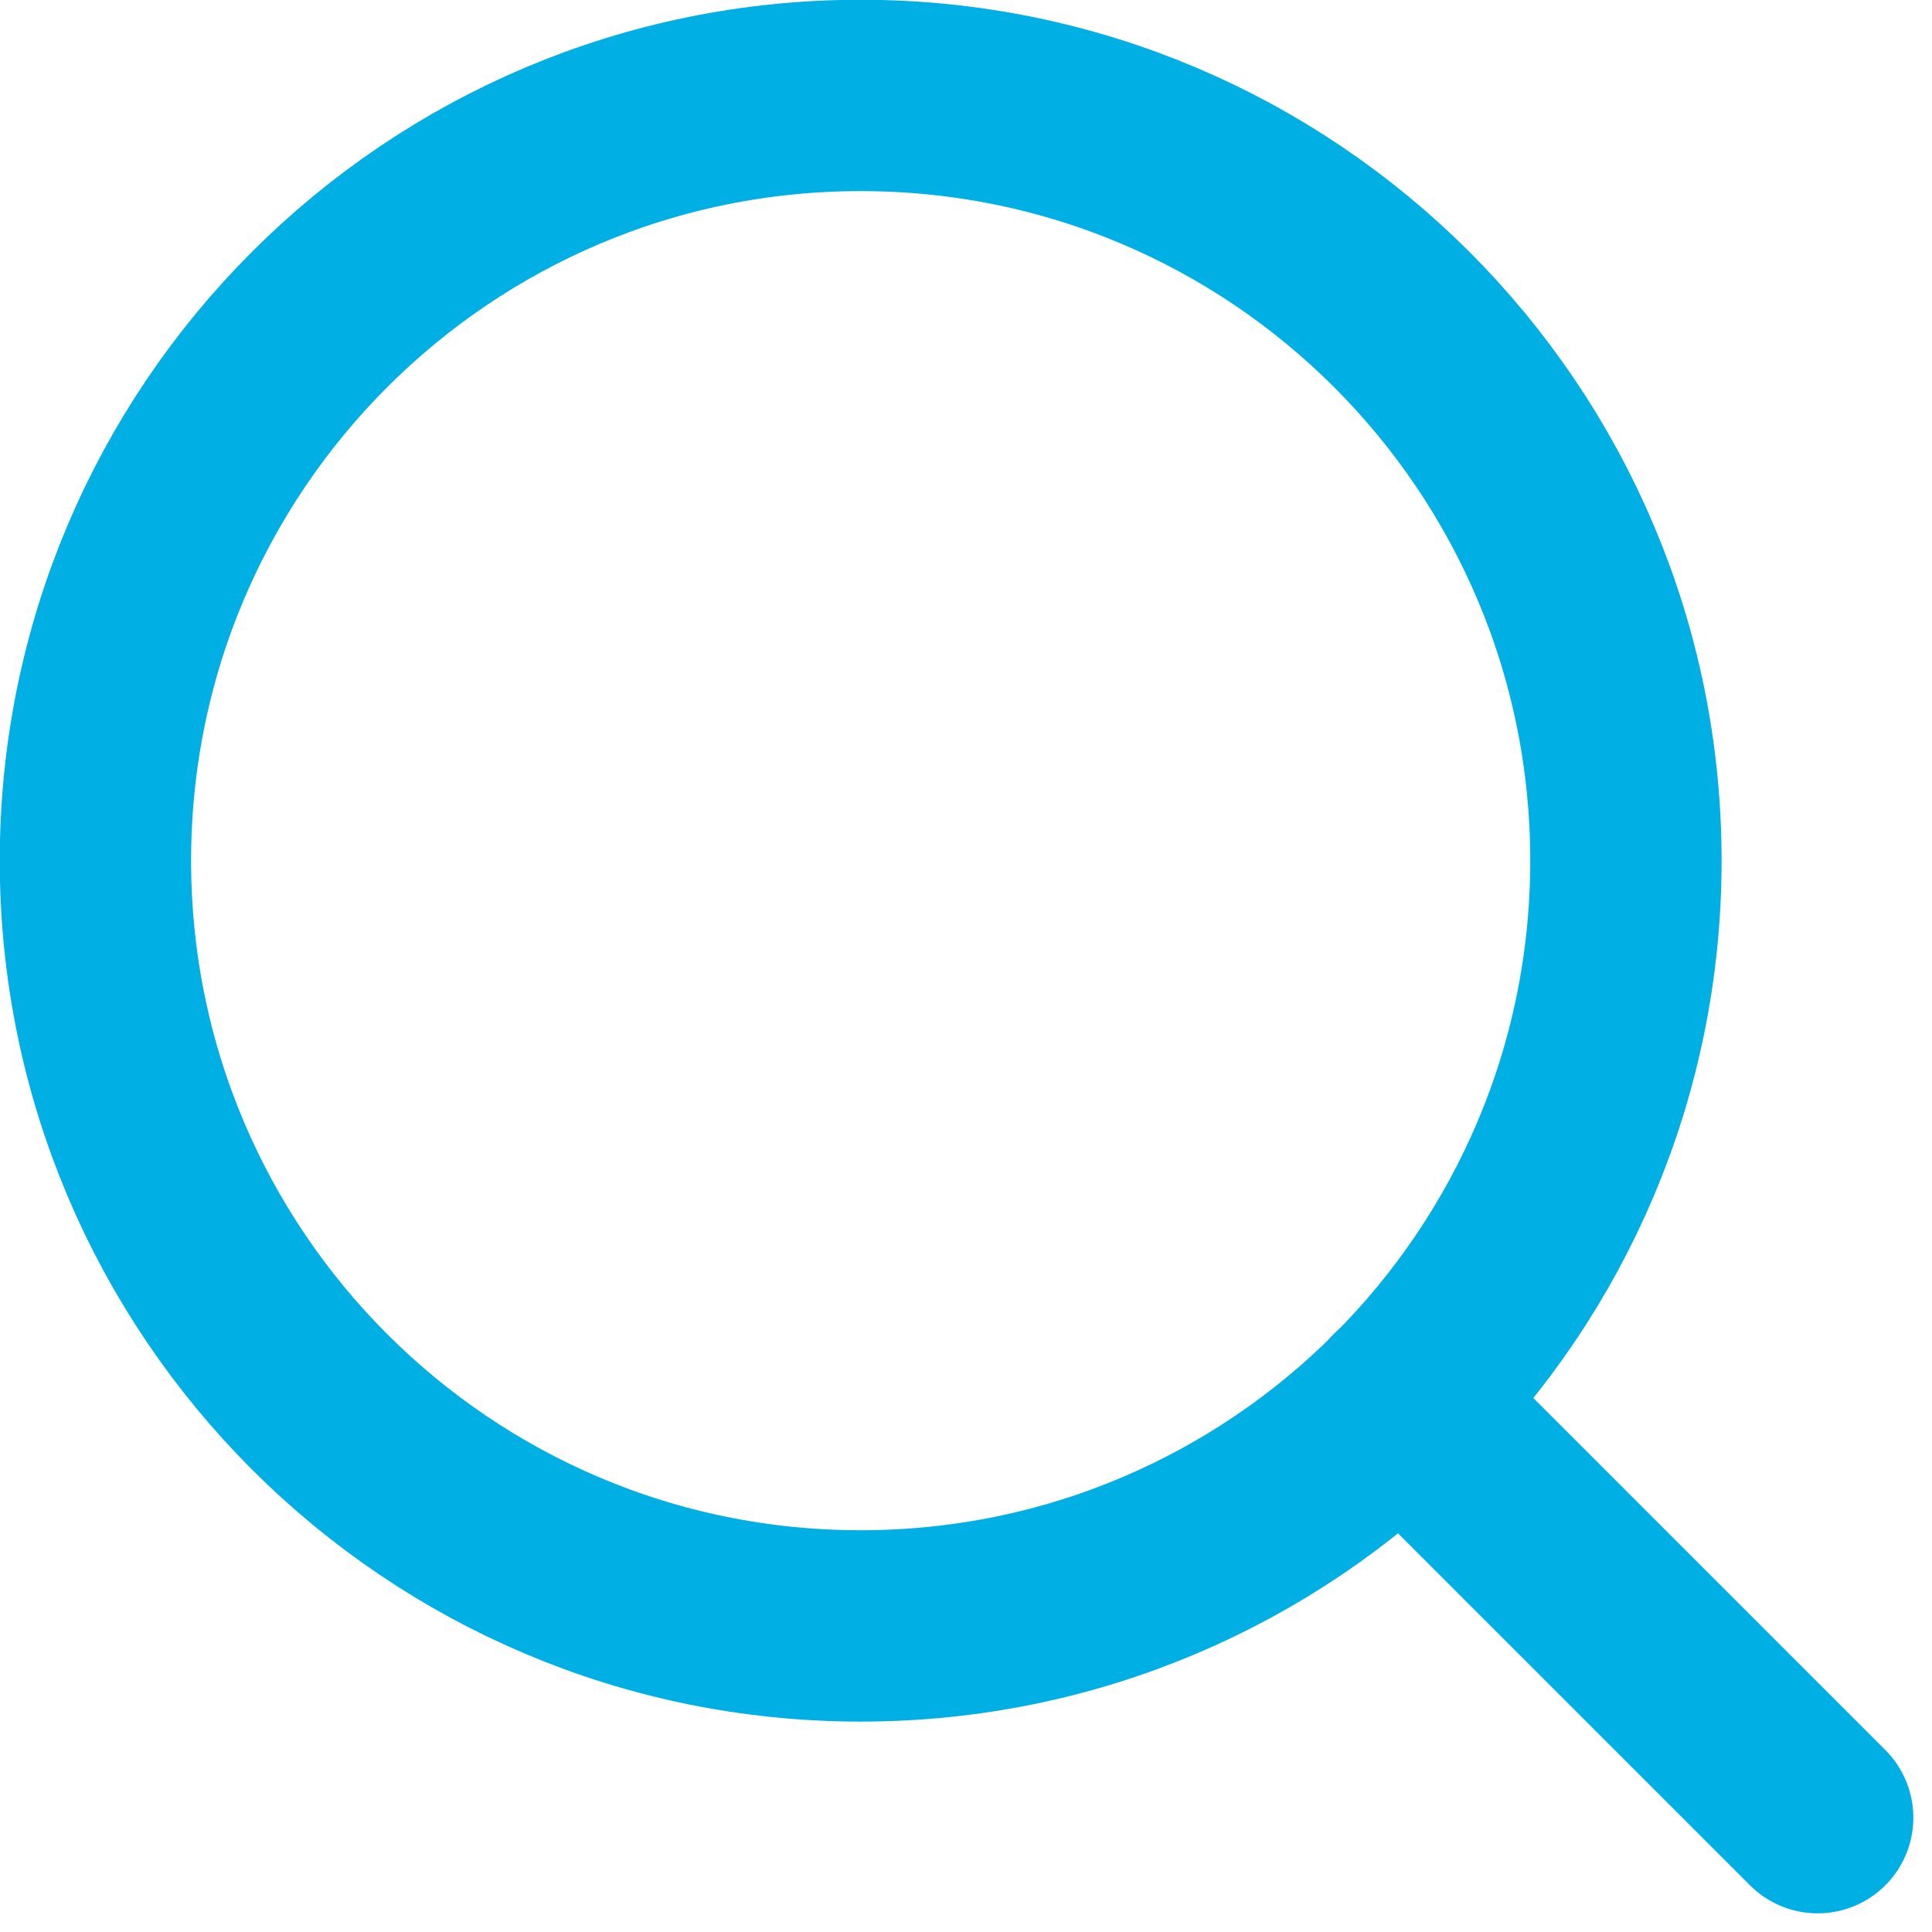
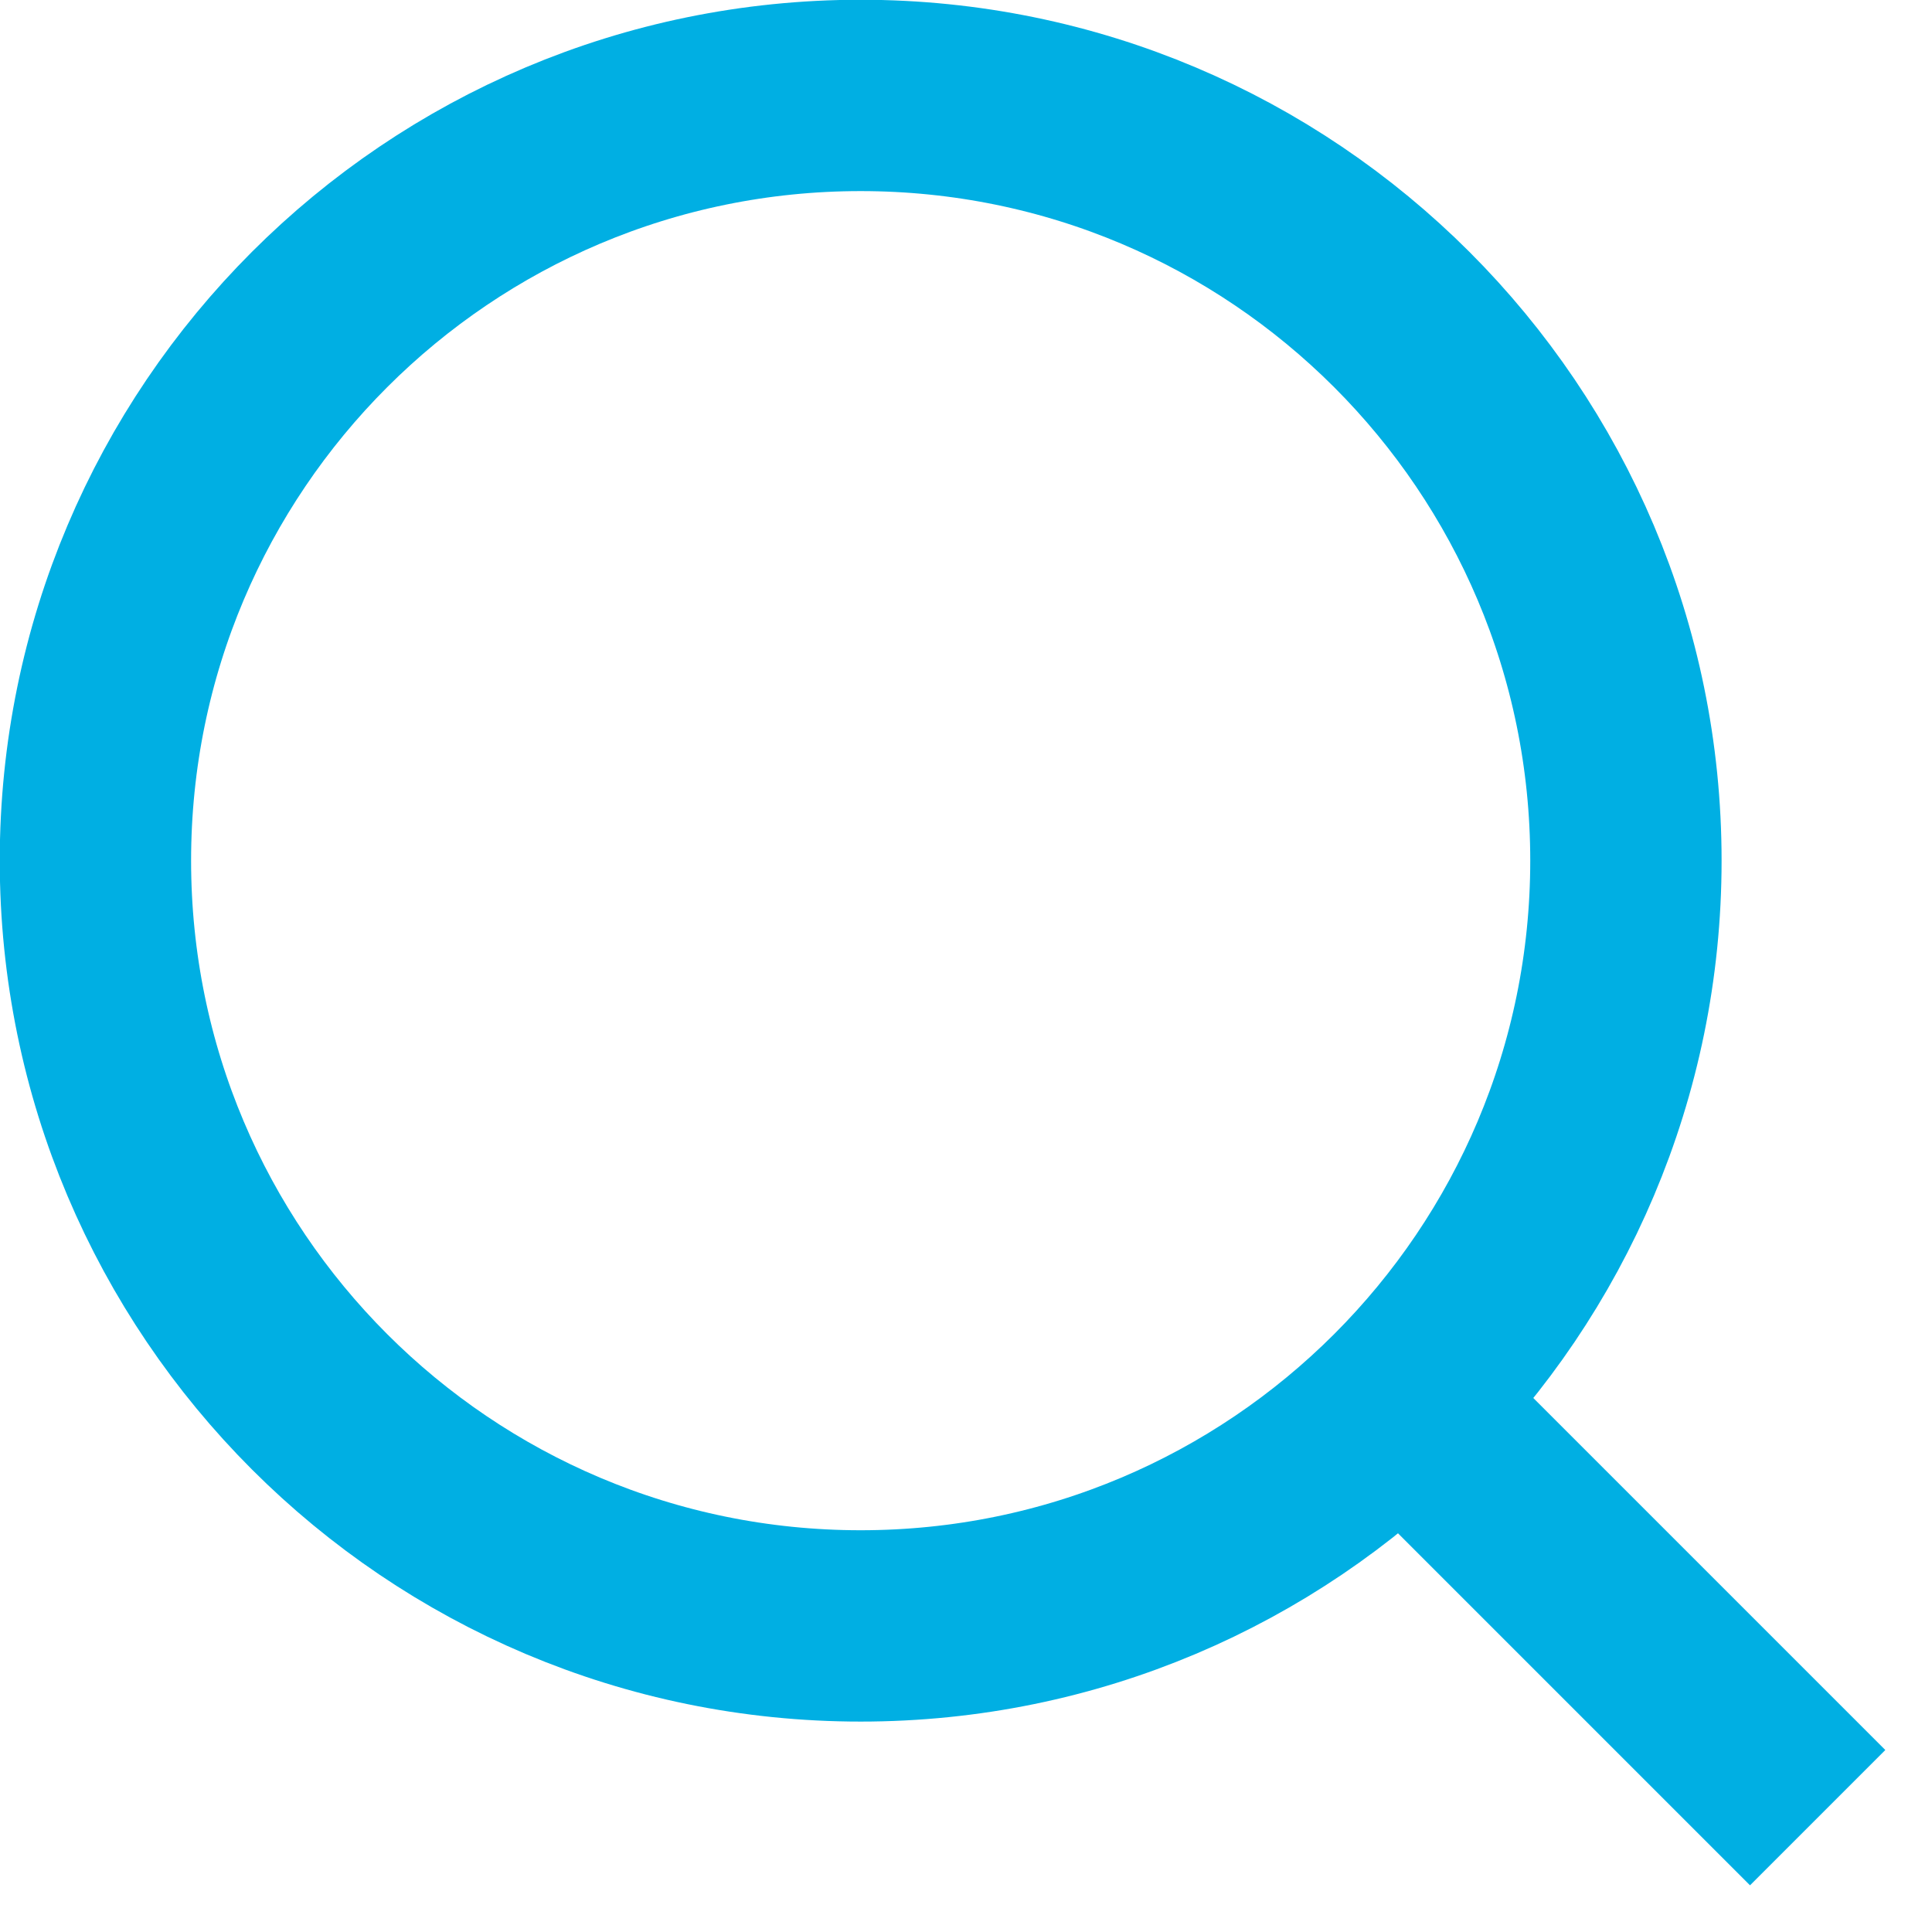
<svg xmlns="http://www.w3.org/2000/svg" width="28" height="28" viewBox="0 0 28 28" fill="none">
-   <path d="M12.473 23.564C18.599 23.564 23.564 18.599 23.564 12.473C23.564 6.348 18.599 1.383 12.473 1.383C6.348 1.383 1.383 6.348 1.383 12.473C1.383 18.599 6.348 23.564 12.473 23.564Z" stroke="#00AFE3" stroke-width="2.773" stroke-linecap="round" stroke-linejoin="round" />
-   <path d="M26.343 26.343L20.312 20.312" stroke="#00AFE3" stroke-width="2.773" stroke-linecap="round" stroke-linejoin="round" />
+   <path d="M12.473 23.564C18.599 23.564 23.564 18.599 23.564 12.473C23.564 6.348 18.599 1.383 12.473 1.383C6.348 1.383 1.383 6.348 1.383 12.473C1.383 18.599 6.348 23.564 12.473 23.564Z" stroke="#00AFE3" stroke-width="2.773" strokeLinecap="round" stroke-linejoin="round" />
+   <path d="M26.343 26.343L20.312 20.312" stroke="#00AFE3" stroke-width="2.773" strokeLinecap="round" stroke-linejoin="round" />
</svg>
